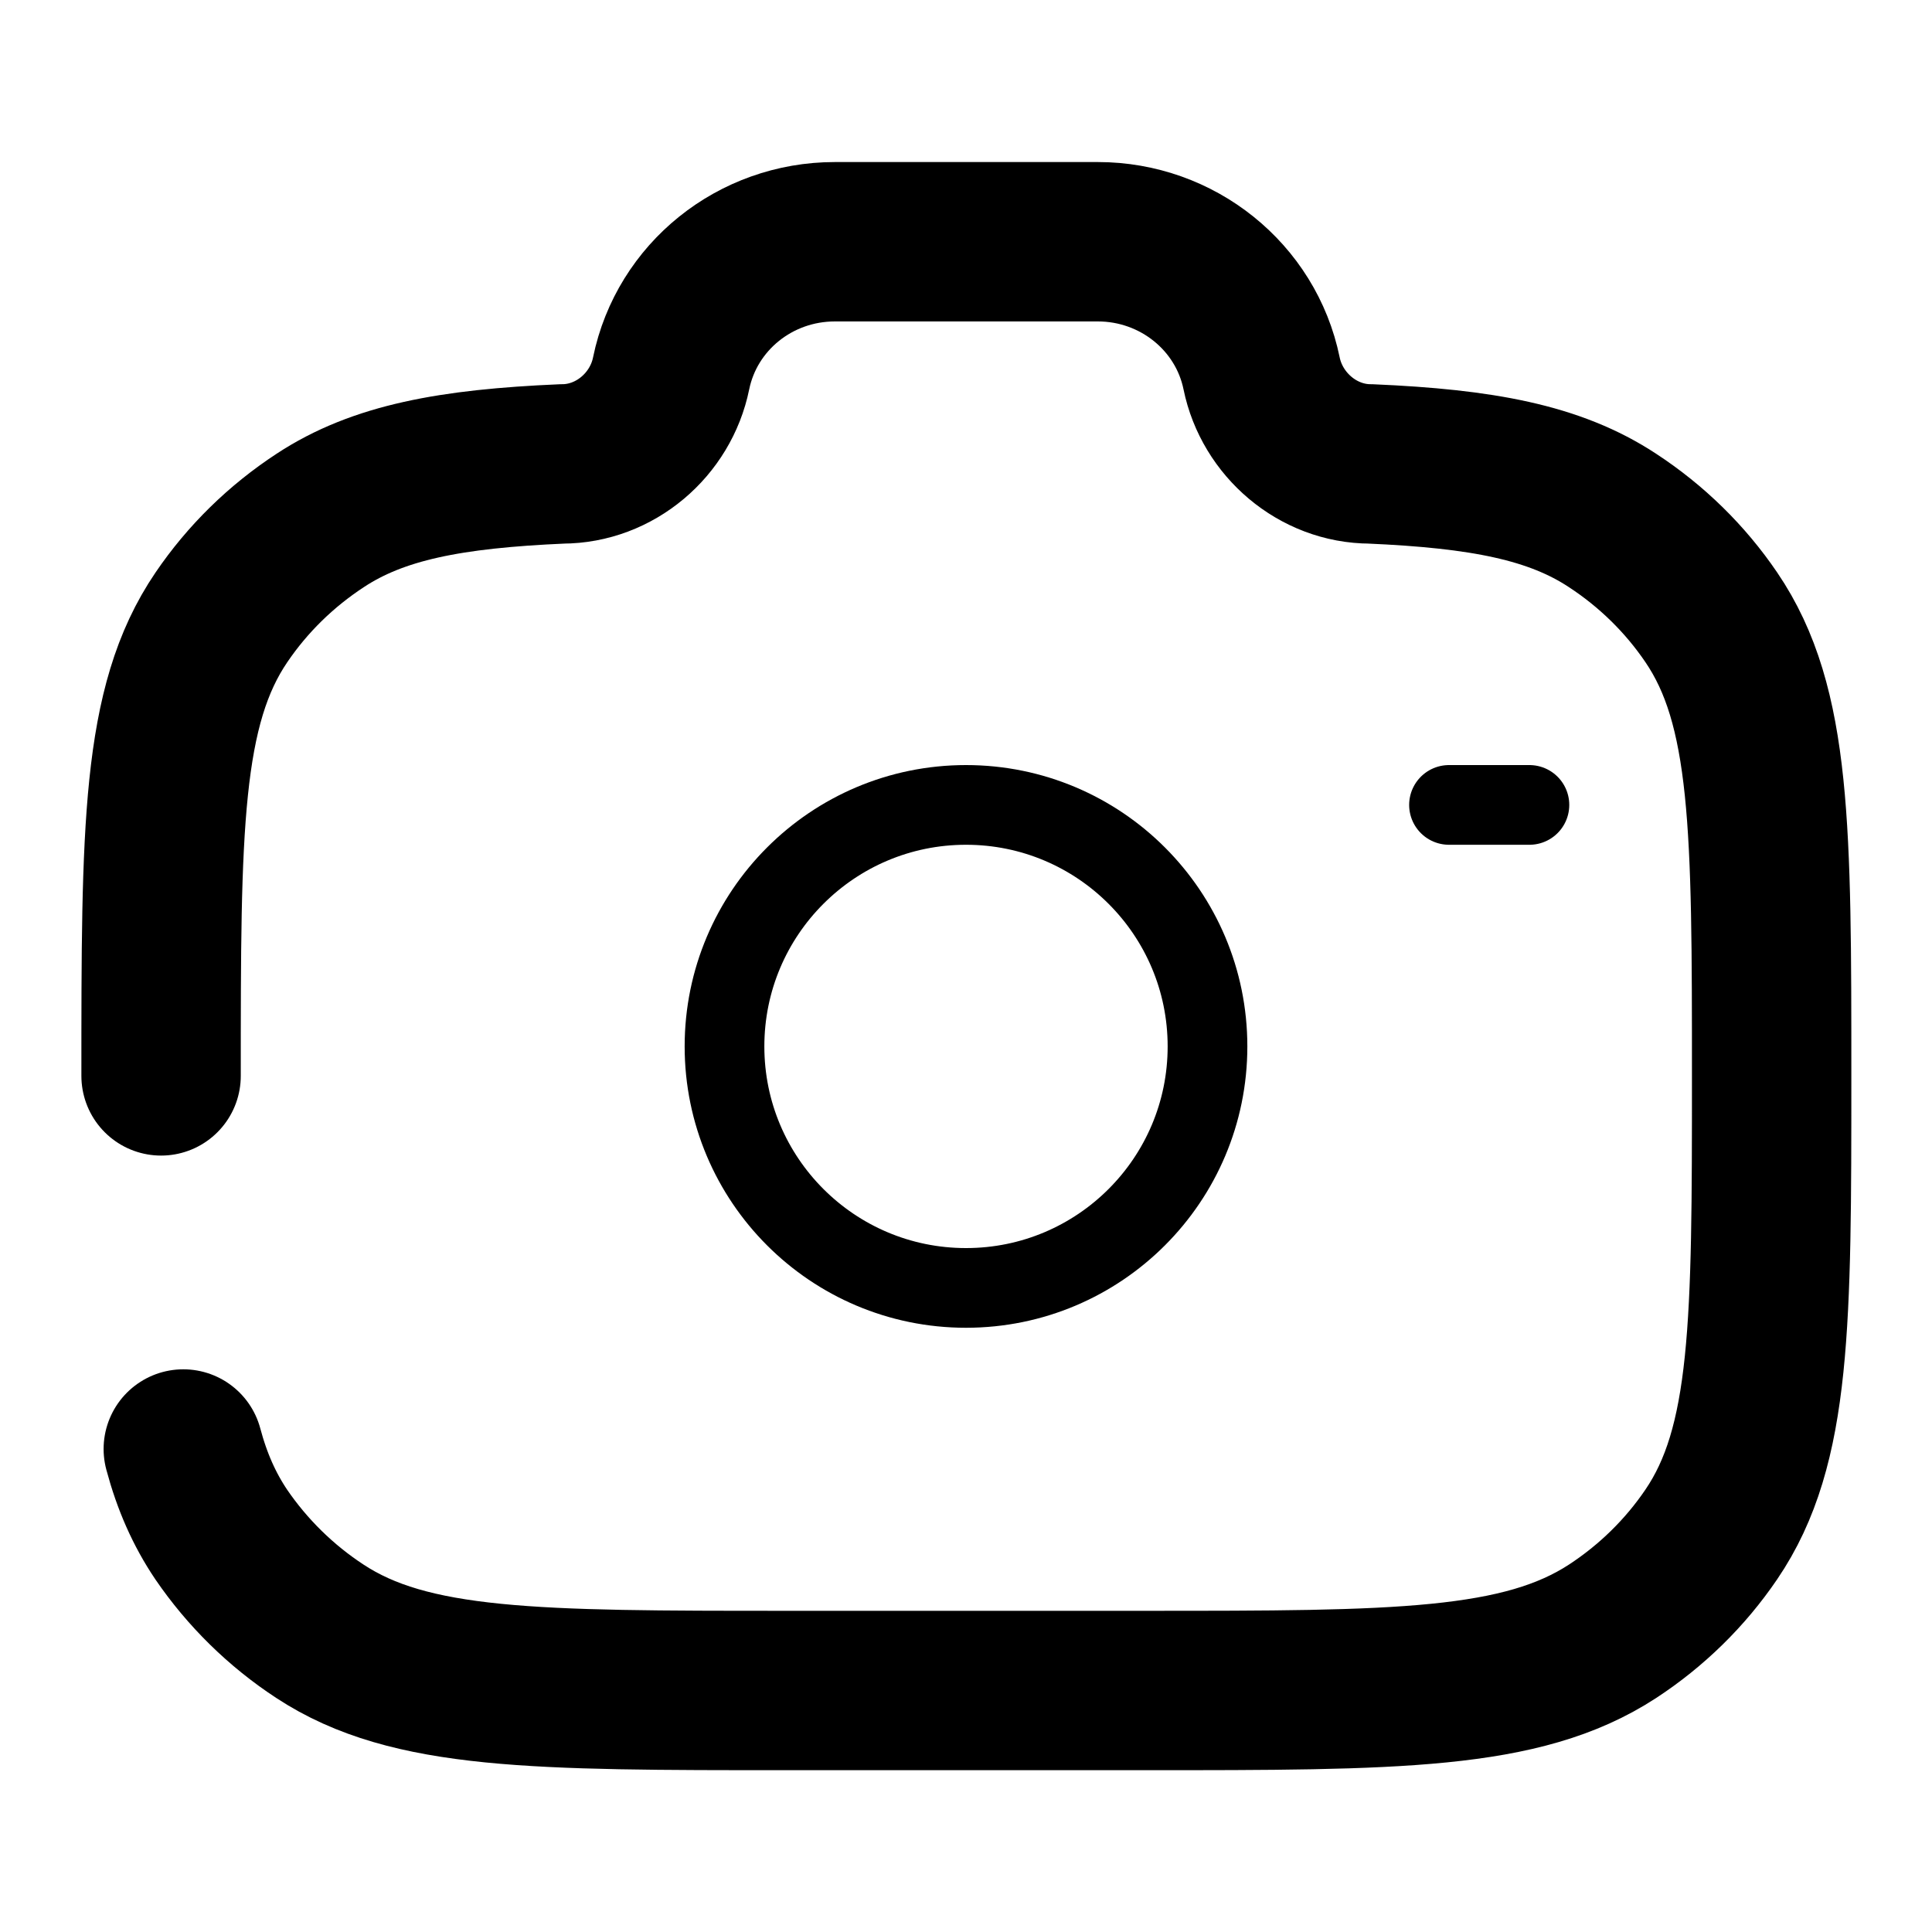
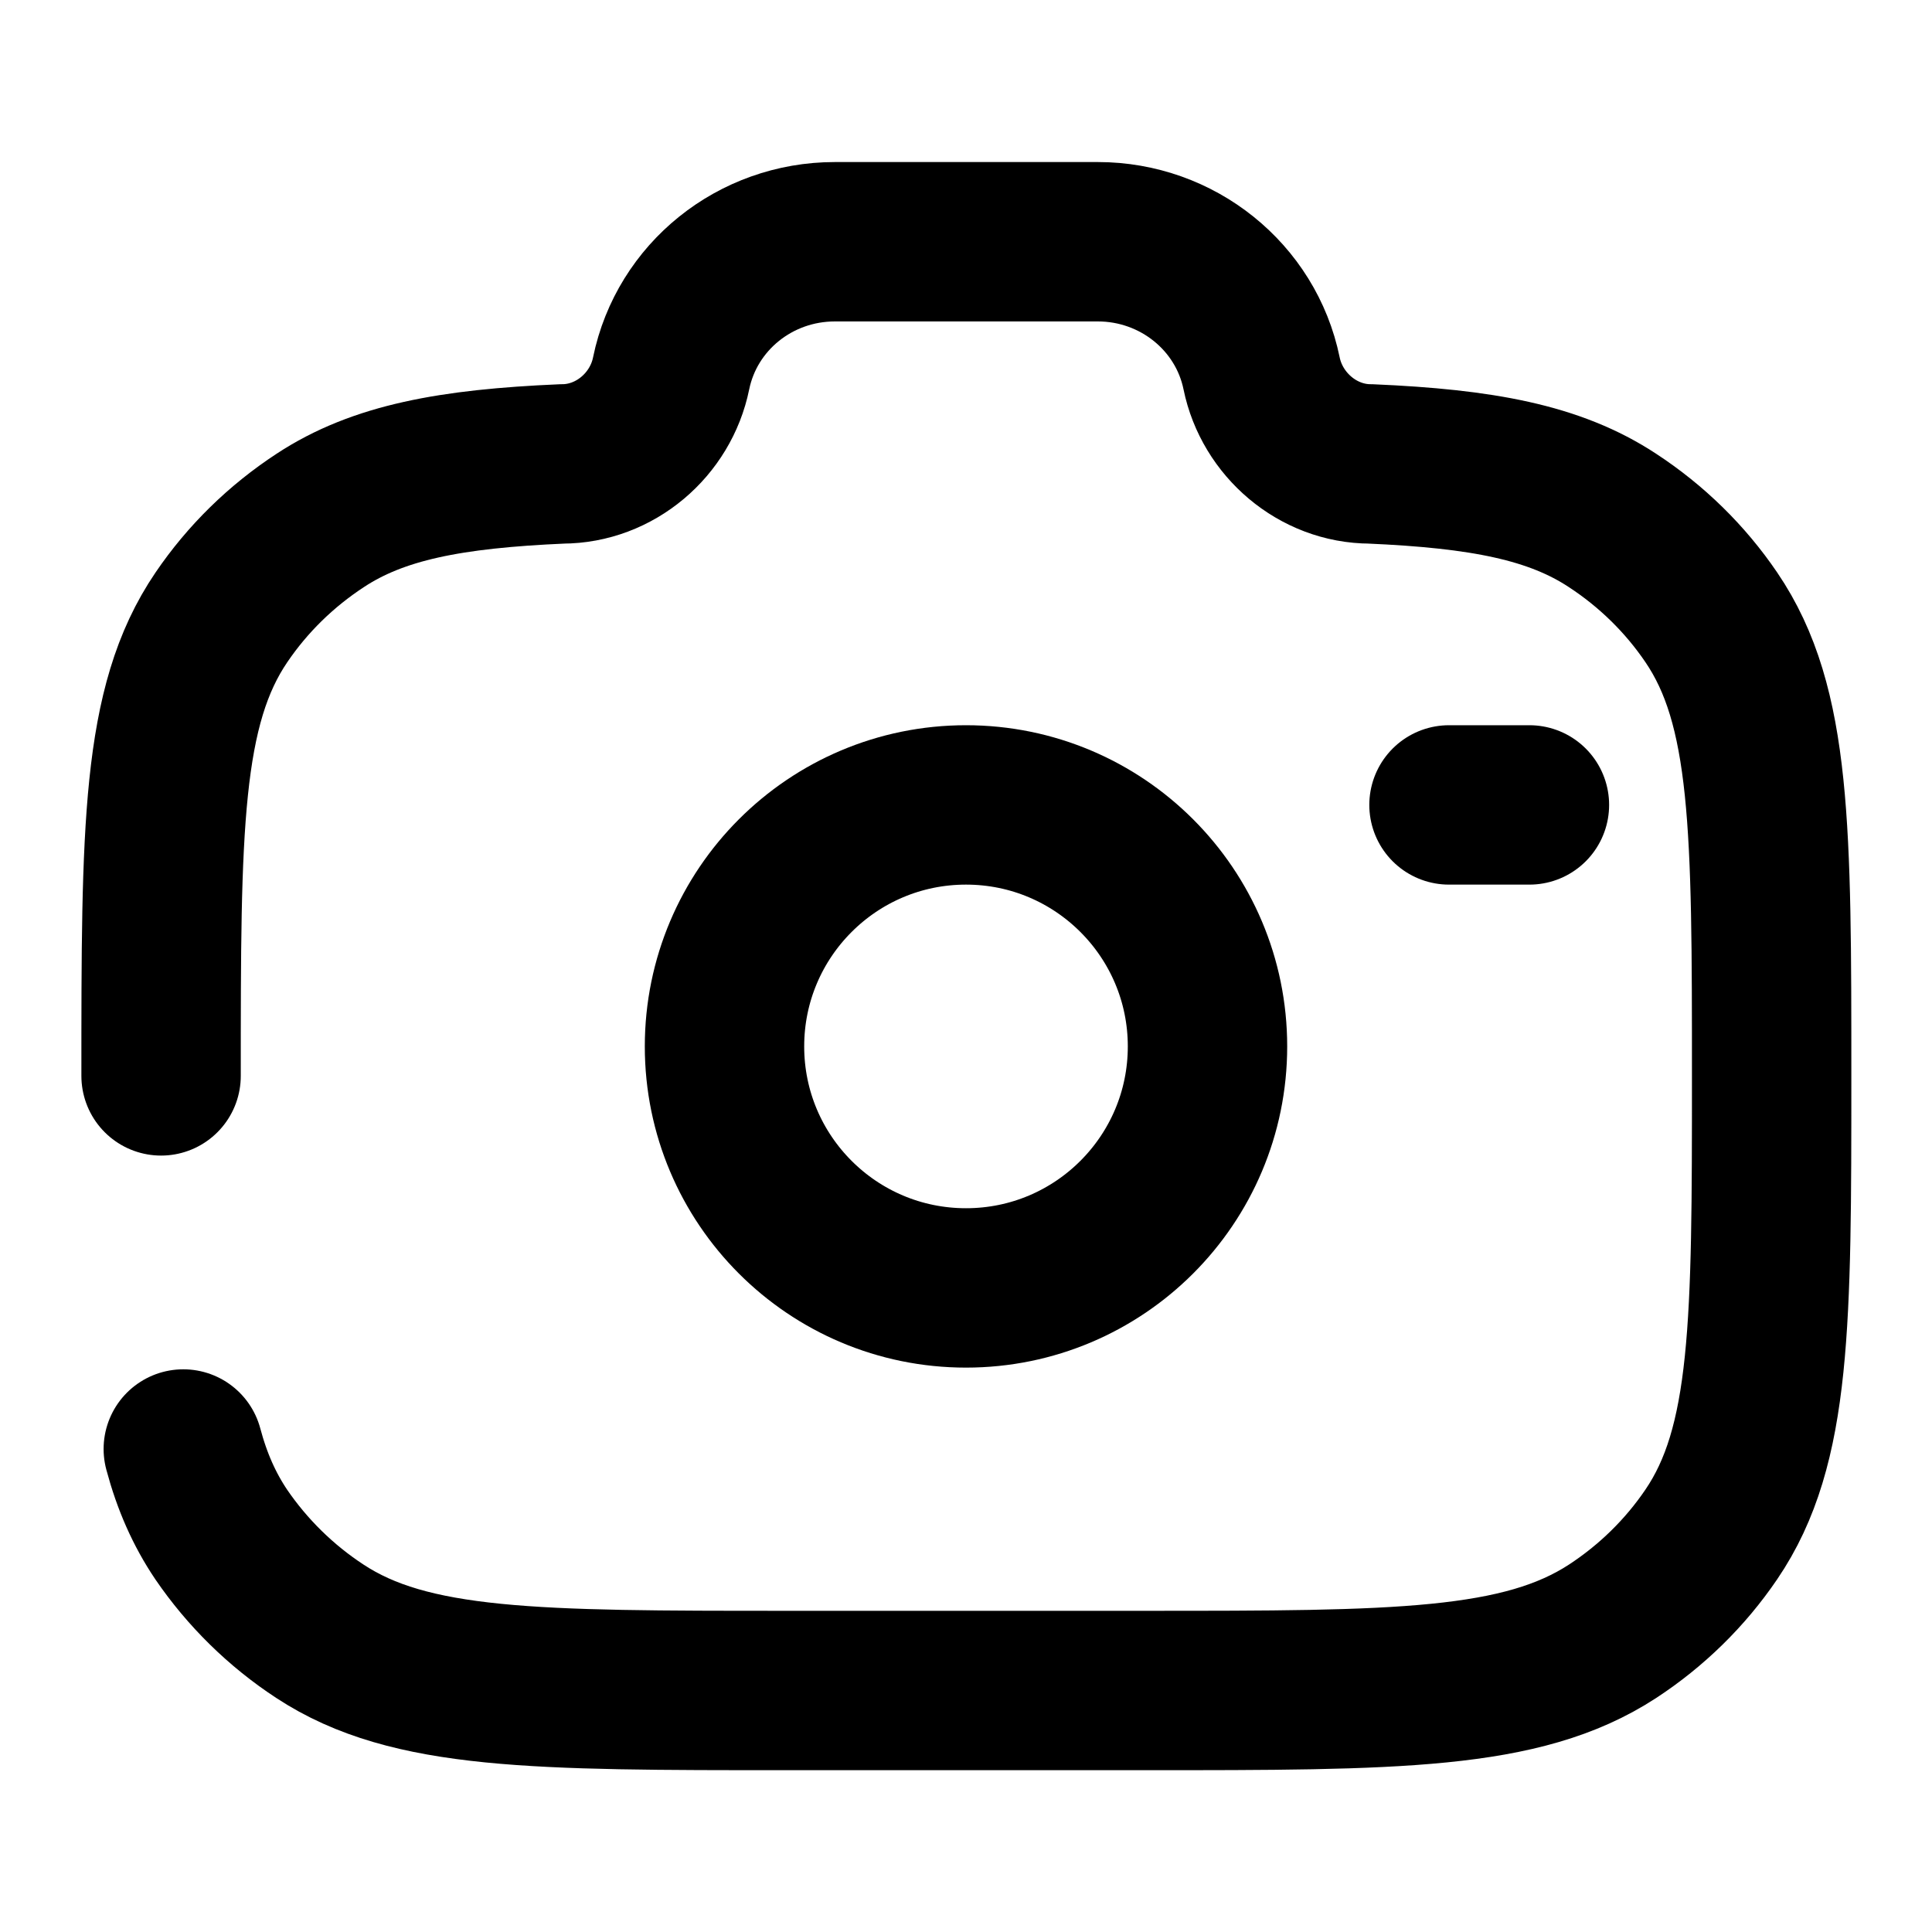
<svg xmlns="http://www.w3.org/2000/svg" version="1.1" x="0px" y="0px" viewBox="0 0 800 800" style="enable-background:new 0 0 800 800;" xml:space="preserve">
  <style type="text/css">
	.st0{display:none;}
	
		.st1{display:inline;fill:none;stroke:#000000;stroke-width:66;stroke-linecap:round;stroke-linejoin:round;stroke-miterlimit:133.333;}
	
		.st2{display:inline;fill:none;stroke:#000000;stroke-width:33;stroke-linecap:round;stroke-linejoin:round;stroke-miterlimit:133.333;}
- 	.st3{fill:none;stroke:#000000;stroke-width:33;stroke-miterlimit:133.333;}
+ 	.st3{fill:none;stroke:#000000;stroke-width:66;stroke-miterlimit:133.333;}
	.st4{fill:none;stroke:#000000;stroke-width:66;stroke-linecap:round;stroke-miterlimit:133.333;}
- 	.st5{fill:none;stroke:#000000;stroke-width:33;stroke-linecap:round;stroke-miterlimit:133.333;}
- 	.st6{display:inline;fill:none;stroke:#000000;stroke-width:33;stroke-miterlimit:133.333;}
- 	.st7{display:inline;fill:none;stroke:#000000;stroke-width:66;stroke-linecap:round;stroke-miterlimit:133.333;}
- 	.st8{display:inline;fill:none;stroke:#000000;stroke-width:66;stroke-linecap:round;stroke-miterlimit:10;}
- 	.st9{display:inline;fill:none;stroke:#000000;stroke-width:66;stroke-miterlimit:133.333;}
- 	.st10{display:inline;fill:none;stroke:#000000;stroke-width:33;stroke-linecap:round;stroke-miterlimit:133.333;}
- 	.st11{display:inline;}
- 	.st12{fill:#020202;}
+ 	.st5{display:inline;fill:none;stroke:#000000;stroke-width:66;stroke-miterlimit:133.333;}
+ 	.st6{display:inline;fill:none;stroke:#000000;stroke-width:66;stroke-linecap:round;stroke-miterlimit:133.333;}
+ 	.st7{display:inline;fill:none;stroke:#000000;stroke-width:66;stroke-linecap:round;stroke-miterlimit:10;}
+ 	.st8{display:inline;fill:none;stroke:#000000;stroke-width:33;stroke-linecap:round;stroke-miterlimit:133.333;}
+ 	.st9{display:inline;}
+ 	.st10{fill:#020202;}
+ 	.st11{display:inline;fill:none;stroke:#000000;stroke-width:66;stroke-linecap:round;stroke-linejoin:round;stroke-miterlimit:10;}
+ 	.st12{display:inline;fill:none;stroke:#000000;stroke-width:66;stroke-miterlimit:10;}
	.st13{display:inline;fill:none;stroke:#000000;stroke-width:33;stroke-linecap:round;stroke-miterlimit:10;}
- 	.st14{display:inline;fill:none;stroke:#000000;stroke-width:33;stroke-linecap:round;stroke-linejoin:round;stroke-miterlimit:10;}
- 	.st15{display:inline;fill:none;stroke:#000000;stroke-width:66;stroke-miterlimit:10;}
	
- 		.st16{display:inline;fill:none;stroke:#000000;stroke-width:66.667;stroke-linecap:round;stroke-linejoin:round;stroke-miterlimit:66.667;}
- 	.st17{fill:none;stroke:#000000;stroke-width:66;stroke-linecap:round;stroke-linejoin:round;stroke-miterlimit:133.333;}
+ 		.st14{display:inline;fill:none;stroke:#000000;stroke-width:66.667;stroke-linecap:round;stroke-linejoin:round;stroke-miterlimit:66.667;}
+ 	.st15{fill:none;stroke:#000000;stroke-width:66;stroke-linecap:round;stroke-linejoin:round;stroke-miterlimit:133.333;}
+ 	.st16{fill:none;stroke:#000000;stroke-width:66;stroke-linecap:round;stroke-linejoin:round;stroke-miterlimit:10;}
+ 	.st17{fill-opacity:0;stroke:#000000;stroke-width:66;stroke-linecap:round;stroke-linejoin:round;stroke-miterlimit:25;}
+ 	.st18{fill:none;stroke:#000000;stroke-width:66;stroke-linecap:round;stroke-linejoin:round;stroke-miterlimit:25;}
</style>
  <g id="calendar" class="st0">
    <path class="st1" d="M580,699H202.4c-37.3,0-56,0-70.3-7.3c-12.5-6.4-22.7-16.6-29.1-29.1c-7.3-14.3-7.3-32.9-7.3-70.3v-320   c0-37.3,0-56,7.3-70.3c6.4-12.5,16.6-22.7,29.1-29.1c14.3-7.3,32.9-7.3,70.3-7.3h386.7c37.3,0,56,0,70.3,7.3   c12.5,6.4,22.7,16.6,29.1,29.1c7.3,14.3,7.3,32.9,7.3,70.3v306 M229,99v66.7 M562.4,99v66.7 M95.7,299h600" />
  </g>
  <g id="month" class="st0">
    <rect x="202.9" y="398.8" class="st2" width="379.3" height="192.3" />
  </g>
  <g id="week" class="st0">
    <rect x="202.9" y="398.8" class="st2" width="379.3" height="104.3" />
  </g>
  <g id="day" class="st0">
    <rect x="202.9" y="398.8" class="st2" width="118.3" height="104.3" />
  </g>
  <g id="screenshot">
    <circle class="st3" cx="400" cy="433.3" r="100" />
    <path class="st4" d="M66.7,445.5c0-102.1,0-153.2,25-189.9c10.8-15.9,24.7-29.5,40.9-40.1c24-15.8,54.1-21.4,100.1-23.4   c22,0,40.9-16.3,45.2-37.5c6.5-31.7,34.8-54.5,67.8-54.5h108.9c32.9,0,61.3,22.8,67.8,54.5c4.3,21.1,23.2,37.5,45.2,37.5   c46,2,76.1,7.6,100.1,23.4c16.2,10.6,30.1,24.2,40.9,40.1c25,36.7,25,87.8,25,189.9c0,102.1,0,153.2-25,189.9   c-10.8,15.9-24.7,29.5-40.9,40.1C630.1,700,578.1,700,474.1,700H325.9c-104,0-156.1,0-193.4-24.5c-16.2-10.6-30.1-24.3-40.9-40.1   C84.6,625,79.5,613.5,75.9,600" />
-     <path class="st5" d="M633.3,333.3H600" />
+     <path class="st4" d="M633.3,333.3H600" />
  </g>
  <g id="settings" class="st0">
-     <circle class="st6" cx="396.3" cy="399.3" r="100" />
-     <path class="st7" d="M118.3,353.9c15.8,9.9,25.9,26.8,25.9,45.4c0,18.6-10.1,35.5-25.9,45.4c-10.7,6.7-17.6,12.1-22.5,18.5   c-10.8,14-15.5,31.8-13.2,49.3c1.7,13.1,9.5,26.6,25,53.5c15.5,26.9,23.3,40.3,33.8,48.4c14,10.8,31.8,15.5,49.3,13.2   c8-1.1,16.1-4.3,27.3-10.3c16.4-8.7,36.1-9,52.2,0.3c16.1,9.3,25.6,26.5,26.3,45.1c0.5,12.6,1.7,21.3,4.8,28.8   c6.8,16.3,19.7,29.3,36.1,36.1c12.3,5.1,27.8,5.1,58.8,5.1s46.6,0,58.8-5.1c16.3-6.8,29.3-19.7,36.1-36.1   c3.1-7.5,4.3-16.1,4.8-28.8c0.7-18.6,10.2-35.8,26.3-45.1c16.1-9.3,35.8-9,52.2-0.3c11.2,5.9,19.3,9.2,27.3,10.3   c17.5,2.3,35.3-2.4,49.3-13.2c10.5-8.1,18.3-21.5,33.8-48.4c6.9-12,12.3-21.3,16.3-29.1 M674.2,444.6   c-15.8-9.9-25.9-26.8-25.9-45.4c0-18.6,10.1-35.5,25.9-45.4c10.7-6.7,17.6-12.1,22.5-18.5c10.8-14,15.5-31.8,13.2-49.3   c-1.7-13.1-9.5-26.6-25-53.5c-15.5-26.9-23.3-40.4-33.8-48.4c-14-10.8-31.8-15.5-49.3-13.2c-8,1.1-16.1,4.3-27.3,10.3   c-16.5,8.7-36.1,9-52.2-0.3c-16.1-9.3-25.6-26.5-26.3-45.1c-0.5-12.7-1.7-21.3-4.8-28.8c-6.8-16.3-19.7-29.3-36.1-36.1   c-12.3-5.1-27.8-5.1-58.8-5.1s-46.6,0-58.8,5.1c-16.3,6.8-29.3,19.7-36.1,36.1c-3.1,7.5-4.3,16.1-4.8,28.8   c-0.7,18.6-10.2,35.8-26.3,45.1c-16.1,9.3-35.8,9-52.2,0.3c-11.2-5.9-19.3-9.2-27.3-10.3c-17.5-2.3-35.3,2.4-49.3,13.2   c-10.5,8.1-18.3,21.5-33.8,48.4c-6.9,12-12.3,21.3-16.3,29.1" />
+     <circle class="st5" cx="396.3" cy="399.3" r="100" />
+     <path class="st6" d="M118.3,353.9c15.8,9.9,25.9,26.8,25.9,45.4c0,18.6-10.1,35.5-25.9,45.4c-10.7,6.7-17.6,12.1-22.5,18.5   c-10.8,14-15.5,31.8-13.2,49.3c1.7,13.1,9.5,26.6,25,53.5c15.5,26.9,23.3,40.3,33.8,48.4c14,10.8,31.8,15.5,49.3,13.2   c8-1.1,16.1-4.3,27.3-10.3c16.4-8.7,36.1-9,52.2,0.3c16.1,9.3,25.6,26.5,26.3,45.1c0.5,12.6,1.7,21.3,4.8,28.8   c6.8,16.3,19.7,29.3,36.1,36.1c12.3,5.1,27.8,5.1,58.8,5.1s46.6,0,58.8-5.1c16.3-6.8,29.3-19.7,36.1-36.1   c3.1-7.5,4.3-16.1,4.8-28.8c0.7-18.6,10.2-35.8,26.3-45.1c16.1-9.3,35.8-9,52.2-0.3c11.2,5.9,19.3,9.2,27.3,10.3   c17.5,2.3,35.3-2.4,49.3-13.2c10.5-8.1,18.3-21.5,33.8-48.4c6.9-12,12.3-21.3,16.3-29.1 M674.2,444.6   c-15.8-9.9-25.9-26.8-25.9-45.4c0-18.6,10.1-35.5,25.9-45.4c10.7-6.7,17.6-12.1,22.5-18.5c10.8-14,15.5-31.8,13.2-49.3   c-1.7-13.1-9.5-26.6-25-53.5c-15.5-26.9-23.3-40.4-33.8-48.4c-14-10.8-31.8-15.5-49.3-13.2c-8,1.1-16.1,4.3-27.3,10.3   c-16.5,8.7-36.1,9-52.2-0.3c-16.1-9.3-25.6-26.5-26.3-45.1c-0.5-12.7-1.7-21.3-4.8-28.8c-6.8-16.3-19.7-29.3-36.1-36.1   c-12.3-5.1-27.8-5.1-58.8-5.1s-46.6,0-58.8,5.1c-16.3,6.8-29.3,19.7-36.1,36.1c-3.1,7.5-4.3,16.1-4.8,28.8   c-0.7,18.6-10.2,35.8-26.3,45.1c-16.1,9.3-35.8,9-52.2,0.3c-11.2-5.9-19.3-9.2-27.3-10.3c-17.5-2.3-35.3,2.4-49.3,13.2   c-10.5,8.1-18.3,21.5-33.8,48.4c-6.9,12-12.3,21.3-16.3,29.1" />
  </g>
  <g id="delete" class="st0">
-     <line class="st8" x1="124.4" y1="215.5" x2="689.4" y2="215.5" />
-     <line class="st8" x1="515.9" y1="395" x2="515.9" y2="564.8" />
-     <line class="st8" x1="297.9" y1="395" x2="297.9" y2="564.8" />
-     <path class="st8" d="M297.9,134c0,0,23.9-62.5,114.5-62.5S515.9,134,515.9,134" />
-     <path class="st8" d="M655.3,313.1v345c0,30.3-24.8,55-55,55H213.6c-30.3,0-55-24.8-55-55v-345" />
-     <line class="st8" x1="406.9" y1="393.6" x2="406.9" y2="563.4" />
+     <line class="st7" x1="124.4" y1="215.5" x2="689.4" y2="215.5" />
+     <line class="st7" x1="515.9" y1="395" x2="515.9" y2="564.8" />
+     <line class="st7" x1="297.9" y1="395" x2="297.9" y2="564.8" />
+     <path class="st7" d="M297.9,134c0,0,23.9-62.5,114.5-62.5S515.9,134,515.9,134" />
+     <path class="st7" d="M655.3,313.1v345c0,30.3-24.8,55-55,55H213.6c-30.3,0-55-24.8-55-55v-345" />
+     <line class="st7" x1="406.9" y1="393.6" x2="406.9" y2="563.4" />
  </g>
  <g id="rec" class="st0">
-     <path class="st9" d="M229.1,249c0-92,74.6-166.7,166.7-166.7c92,0,166.7,74.6,166.7,166.7v100c0,92-74.6,166.7-166.7,166.7   c-92,0-166.7-74.6-166.7-166.7V249z" />
-     <path class="st10" d="M429.1,249h133.3" />
-     <path class="st10" d="M429.1,349h133.3" />
-     <path class="st7" d="M395.8,615.7v100" />
-     <path class="st7" d="M126.4,393.3c0,0,26.4,103.4,96.3,156.1c76,57.4,173.1,66.2,173.1,66.2" />
-     <path class="st7" d="M665.2,375.6c0,0,5.7,72-62.3,149.7c-54.7,62.5-114.1,78.5-114.1,78.5" />
+     <path class="st5" d="M229.1,249c0-92,74.6-166.7,166.7-166.7c92,0,166.7,74.6,166.7,166.7v100c0,92-74.6,166.7-166.7,166.7   c-92,0-166.7-74.6-166.7-166.7V249z" />
+     <path class="st6" d="M429.1,249h133.3" />
+     <path class="st6" d="M429.1,349h133.3" />
+     <path class="st6" d="M395.8,615.7v100" />
+     <path class="st6" d="M126.4,393.3c0,0,20.7,104.5,89.5,158.6c72.8,57.2,179.9,63.8,179.9,63.8" />
+     <path class="st6" d="M665.2,375.6c0,0,5.7,72-62.3,149.7c-54.7,62.5-114.1,78.5-114.1,78.5" />
  </g>
  <g id="share" class="st0">
-     <path class="st7" d="M132,417.6c0,46,37.3,83.3,83.3,83.3s83.3-37.3,83.3-83.3s-37.3-83.3-83.3-83.3" />
-     <path class="st10" d="M465.4,234.3L298.7,350.9" />
-     <path class="st10" d="M465.4,600.9L298.7,484.3" />
-     <path class="st7" d="M548.7,717.6c46,0,83.3-37.3,83.3-83.3S594.7,551,548.7,551s-83.3,37.3-83.3,83.3" />
-     <path class="st7" d="M620.9,242.6c-23,39.9-74,53.5-113.8,30.5c-39.9-23-53.5-74-30.5-113.8c23-39.9,74-53.5,113.8-30.5" />
+     <path class="st6" d="M132,417.6c0,46,37.3,83.3,83.3,83.3s83.3-37.3,83.3-83.3s-37.3-83.3-83.3-83.3" />
+     <path class="st8" d="M465.4,234.3L298.7,350.9" />
+     <path class="st8" d="M465.4,600.9L298.7,484.3" />
+     <path class="st6" d="M548.7,717.6c46,0,83.3-37.3,83.3-83.3S594.7,551,548.7,551s-83.3,37.3-83.3,83.3" />
+     <path class="st6" d="M620.9,242.6c-23,39.9-74,53.5-113.8,30.5c-39.9-23-53.5-74-30.5-113.8c23-39.9,74-53.5,113.8-30.5" />
  </g>
  <g id="premium" class="st0">
-     <path class="st1" d="M379.1,299.8l-50,100h133.3l-50,100 M662.4,399.8c0,148.7-182,256.5-245.3,289.4c-6.8,3.6-10.3,5.3-15,6.3   c-3.7,0.7-9,0.7-12.7,0c-4.7-0.9-8.2-2.7-15-6.3c-63.3-33-245.3-140.7-245.3-289.4V273.7c0-26.7,0-40,4.4-51.4   c3.9-10.1,10.1-19.1,18.2-26.3c9.2-8.1,21.7-12.8,46.6-22.1l178.7-67c6.9-2.6,10.4-3.9,14-4.4c3.2-0.5,6.4-0.5,9.5,0   c3.6,0.5,7,1.8,14,4.4l178.7,67c25,9.4,37.4,14,46.6,22.1c8.1,7.2,14.4,16.2,18.2,26.3c4.4,11.5,4.4,24.8,4.4,51.4V399.8z" />
-     <path class="st2" d="M508.8,236.4v49 M508.8,334.5v-49 M508.8,285.4h-49 M508.8,285.4h49" />
+     <path class="st1" d="M663.7,399.8c0,148.7-182,256.5-245.3,289.4c-6.8,3.6-10.3,5.3-15,6.3c-3.7,0.7-9,0.7-12.7,0   c-4.7-0.9-8.2-2.7-15-6.3c-63.3-33-245.3-140.7-245.3-289.4V273.7c0-26.7,0-40,4.4-51.4c3.9-10.1,10.1-19.1,18.2-26.3   c9.2-8.1,21.7-12.8,46.6-22.1l178.7-67c6.9-2.6,10.4-3.9,14-4.4c3.2-0.5,6.4-0.5,9.5,0c3.6,0.5,7,1.8,14,4.4l178.7,67   c25,9.4,37.4,14,46.6,22.1c8.1,7.2,14.4,16.2,18.2,26.3c4.4,11.5,4.4,24.8,4.4,51.4V399.8z" />
+   </g>
+   <g id="Layer_30" class="st0">
+     <polyline class="st1" points="379.1,299.8 329.1,399.8 462.4,399.8 412.4,499.8  " />
+   </g>
+   <g id="Layer_32" class="st0">
+     <polygon class="st2" points="397,292.2 432,363 510.1,374.4 453.6,429.5 466.9,507.4 397,470.6 327.1,507.4 340.4,429.5    283.8,374.4 362,363  " />
+   </g>
+   <g id="Layer_31" class="st0">
+     <path class="st2" d="M534.7,228.4v49 M534.7,326.4v-49 M534.7,277.4h-49 M534.7,277.4h49" />
  </g>
  <g id="target" class="st0">
-     <path class="st2" d="M62.4,399h100" />
-     <path class="st2" d="M629.1,399h100" />
-     <path class="st2" d="M395.8,732.3v-100" />
-     <path class="st2" d="M395.8,165.7v-100" />
-     <path class="st2" d="M329.1,399h66.7h66.7" />
-     <path class="st2" d="M395.8,465.7V399v-66.7" />
+     <path class="st1" d="M62.4,399h100" />
+     <path class="st1" d="M629.1,399h100" />
+     <path class="st1" d="M395.8,732.3v-100" />
+     <path class="st1" d="M395.8,165.7v-100" />
+     <path class="st1" d="M329.1,399h66.7h66.7" />
+     <path class="st1" d="M395.8,465.7V399v-66.7" />
    <path class="st1" d="M229.1,110.3c49-28.4,106-44.6,166.7-44.6c184.1,0,333.3,149.2,333.3,333.3c0,184.1-149.2,333.3-333.3,333.3   C211.7,732.3,62.4,583.1,62.4,399c0-60.7,16.2-117.6,44.6-166.7" />
  </g>
  <g id="warning" class="st0">
-     <path class="st7" d="M206.1,299c76.2-133.3,122-200,189.7-200c77,0,125.7,86.2,222.9,258.7l12.1,21.5   c80.8,143.3,121.3,215,84.7,267.4C679,699,588.7,699,407.9,699h-24.2c-180.8,0-271.1,0-307.7-52.4c-31.7-45.5-5.4-105.5,54.9-214.3   " />
-     <path class="st7" d="M395.8,265.7v166.7" />
-     <line class="st7" x1="395.5" y1="563.6" x2="396" y2="563.6" />
+     <path class="st6" d="M206.1,299c76.2-133.3,122-200,189.7-200c77,0,125.7,86.2,222.9,258.7l12.1,21.5   c80.8,143.3,121.3,215,84.7,267.4C679,699,588.7,699,407.9,699h-24.2c-180.8,0-271.1,0-307.7-52.4c-31.7-45.5-5.4-105.5,54.9-214.3   " />
+     <path class="st6" d="M395.8,265.7v166.7" />
+     <line class="st6" x1="395.5" y1="563.6" x2="396" y2="563.6" />
  </g>
  <g id="robot" class="st0">
    <path class="st1" d="M634.3,410.7h33.3c36.8,0,66.7,29.8,66.7,66.7v33.3c0,36.8-29.8,66.7-66.7,66.7l-33.3,2 M167.6,462.7v66.7    M167.6,410.7h-33.3c-36.8,0-66.7,29.8-66.7,66.7v33.3c0,36.8,29.8,66.7,66.7,66.7h33.3 M401,277.4H301   c-73.6,0-133.3,59.7-133.3,133.3v2l-0.1,0v164.7v-0.1V721h100h266.7h100V577.3v2.1V410.7v0l0,0c0-73.6-59.7-133.3-133.3-133.3H401    M301,412.7L301,412.7 M501,412.7L501,412.7" />
-     <g class="st11">
+     <g class="st9">
      <path d="M401,101.7c18.4,0,33.3,14.9,33.3,33.3s-14.9,33.3-33.3,33.3s-33.3-14.9-33.3-33.3S382.6,101.7,401,101.7 M401,35.7    c-54.8,0-99.3,44.5-99.3,99.3s44.5,99.3,99.3,99.3s99.3-44.5,99.3-99.3S455.7,35.7,401,35.7L401,35.7z" />
    </g>
-     <rect x="268.5" y="517.3" class="st2" width="261" height="102.5" />
+     <rect x="268.5" y="517.3" class="st1" width="261" height="102.5" />
  </g>
  <g id="dark" class="st0">
    <path class="st1" d="M387.3,186.3c54.2-53.9,129-87.3,211.5-87.3c32.8,0,64.3,5.2,93.8,14.9C596.5,172.4,532.2,278.2,532.2,399   c0,120.8,64.3,226.6,160.4,285.1c-29.5,9.7-61,14.9-93.8,14.9c-61.7,0-119-18.6-166.7-50.5" />
-     <g class="st11">
-       <path class="st12" d="M310,328.8c6.2,0,12.3,3.4,15,10.2l14.3,36.5c1.6,4.2,4.9,7.5,9.1,9.1l36.4,14.4c13.6,5.4,13.6,24.7,0,30.1    l-36.4,14.4c-4.2,1.6-7.4,4.9-9.1,9.1l-14.3,36.5c-2.7,6.8-8.8,10.2-15,10.2s-12.3-3.4-15-10.2l-14.3-36.5    c-1.6-4.2-4.9-7.5-9.1-9.1l-36.4-14.4c-13.6-5.4-13.6-24.7,0-30.1l36.4-14.4c4.2-1.6,7.4-4.9,9.1-9.1L295,339    C297.6,332.2,303.8,328.8,310,328.8 M310,295.8c-20.3,0-38.3,12.2-45.7,31.2l-11.7,29.7L223,368.4c-18.9,7.5-31.1,25.4-31.1,45.7    s12.2,38.3,31.1,45.7l29.6,11.7l11.7,29.7c7.4,18.9,25.4,31.2,45.7,31.2c20.3,0,38.3-12.2,45.7-31.2l11.7-29.7l29.6-11.7    c18.9-7.5,31.1-25.4,31.1-45.7s-12.2-38.3-31.1-45.7l-29.6-11.7L355.7,327C348.2,308,330.3,295.8,310,295.8L310,295.8z" />
-     </g>
-     <g class="st11">
-       <path d="M181,522.9c6.2,0,12.3,3.4,15,10.2l5.2,13.3c1.6,4.2,4.9,7.5,9.1,9.1l13.3,5.3c13.6,5.4,13.6,24.7,0,30.1l-13.3,5.3    c-4.2,1.6-7.4,4.9-9.1,9.1l-5.2,13.3c-2.7,6.8-8.8,10.2-15,10.2c-6.2,0-12.3-3.4-15-10.2l-5.2-13.3c-1.6-4.2-4.9-7.5-9.1-9.1    l-13.3-5.3c-13.6-5.4-13.6-24.7,0-30.1l13.3-5.3c4.2-1.6,7.4-4.9,9.1-9.1l5.2-13.3C168.7,526.3,174.9,522.9,181,522.9 M181,489.9    c-20.3,0-38.3,12.2-45.7,31.2l-2.6,6.5l-6.4,2.6c-18.9,7.5-31.1,25.4-31.1,45.7c0,20.3,12.2,38.3,31.1,45.7l6.4,2.6l2.6,6.5    c7.4,18.9,25.4,31.2,45.7,31.2c20.3,0,38.3-12.2,45.7-31.2l2.6-6.5l6.4-2.6c18.9-7.5,31.1-25.4,31.1-45.7    c0-20.3-12.2-38.3-31.1-45.7l-6.4-2.6l-2.6-6.5C219.3,502.1,201.4,489.9,181,489.9L181,489.9z" />
+     <g class="st9">
+       <path class="st10" d="M320.3,320.2c6.2,0,12.3,3.4,15,10.2l14.3,36.5c1.6,4.2,4.9,7.5,9.1,9.1l36.4,14.4    c13.6,5.4,13.6,24.7,0,30.1l-36.4,14.4c-4.2,1.6-7.4,4.9-9.1,9.1l-14.3,36.5c-2.7,6.8-8.8,10.2-15,10.2s-12.3-3.4-15-10.2L291,444    c-1.6-4.2-4.9-7.5-9.1-9.1l-36.4-14.4c-13.6-5.4-13.6-24.7,0-30.1l36.4-14.4c4.2-1.6,7.4-4.9,9.1-9.1l14.3-36.5    C308,323.6,314.2,320.2,320.3,320.2 M320.3,254.2c-34,0-64,20.5-76.4,52.1l-6.4,16.4l-16.2,6.4c-31.5,12.5-51.9,42.5-51.9,76.4    s20.4,63.9,51.9,76.4l16.2,6.4l6.4,16.4c12.4,31.7,42.4,52.1,76.4,52.1c34,0,64-20.5,76.4-52.1l6.4-16.4l16.2-6.4    c31.5-12.5,51.9-42.5,51.9-76.4s-20.4-63.9-51.9-76.4l-16.2-6.4l-6.4-16.4C384.3,274.6,354.3,254.2,320.3,254.2L320.3,254.2z" />
+     </g>
+     <g class="st9">
+       <path d="M183.7,569c6.2,0,12.3,3.4,15,10.2l5.2,13.3c1.6,4.2,4.9,7.5,9.1,9.1l13.3,5.3c13.6,5.4,13.6,24.7,0,30.1l-13.3,5.3    c-4.2,1.6-7.4,4.9-9.1,9.1l-5.2,13.3c-2.7,6.8-8.8,10.2-15,10.2c-6.2,0-12.3-3.4-15-10.2l-5.2-13.3c-1.6-4.2-4.9-7.5-9.1-9.1    l-13.3-5.3c-13.6-5.4-13.6-24.7,0-30.1l13.3-5.3c4.2-1.6,7.4-4.9,9.1-9.1l5.2-13.3C171.4,572.4,177.5,569,183.7,569 M183.7,503    c-31.6,0-59.7,17.6-73.5,45.5c-27.7,13.9-45.3,42-45.3,73.4c0,31.5,17.5,59.6,45.3,73.4c13.8,27.9,41.9,45.5,73.5,45.5    c31.6,0,59.7-17.6,73.5-45.5c27.7-13.9,45.3-42,45.3-73.4c0-31.5-17.5-59.6-45.3-73.4C243.3,520.6,215.2,503,183.7,503L183.7,503z    " />
    </g>
  </g>
  <g id="light" class="st0">
-     <path class="st8" d="M238.6,343.5c-6.1,17.4-9.5,36.1-9.5,55.6c0,92,74.6,166.7,166.7,166.7c92,0,166.7-74.6,166.7-166.7   c0-92-74.6-166.7-166.7-166.7c-19.5,0-38.2,3.3-55.6,9.5" />
-     <path class="st13" d="M395.8,65.7v66.7" />
-     <path class="st13" d="M395.8,665.7v66.7" />
-     <path class="st13" d="M129.1,399H62.4" />
-     <path class="st13" d="M729.1,399h-66.7" />
-     <path class="st13" d="M655,139.8L581,207.5" />
-     <path class="st13" d="M136.5,139.8l74.1,67.7" />
-     <path class="st13" d="M210.6,584.2l-74.1,74.1" />
-     <path class="st13" d="M655,658.3L581,584.2" />
+     <path class="st7" d="M238.6,343.5c-6.1,17.4-9.5,36.1-9.5,55.6c0,92,74.6,166.7,166.7,166.7c92,0,166.7-74.6,166.7-166.7   c0-92-74.6-166.7-166.7-166.7c-19.5,0-38.2,3.3-55.6,9.5" />
+     <path class="st7" d="M395.8,65.7v66.7" />
+     <path class="st7" d="M395.8,665.7v66.7" />
+     <path class="st7" d="M129.1,399H62.4" />
+     <path class="st7" d="M729.1,399h-66.7" />
+     <path class="st7" d="M655,139.8L581,207.5" />
+     <path class="st7" d="M136.5,139.8l74.1,67.7" />
+     <path class="st7" d="M210.6,584.2l-74.1,74.1" />
+     <path class="st7" d="M655,658.3L581,584.2" />
  </g>
  <g id="time" class="st0">
-     <path class="st2" d="M395.8,265.7V399l83.3,83.3" />
-     <path class="st1" d="M229.1,110.3c49-28.4,106-44.6,166.7-44.6c184.1,0,333.3,149.2,333.3,333.3c0,184.1-149.2,333.3-333.3,333.3   C211.7,732.3,62.4,583.1,62.4,399c0-60.7,16.2-117.6,44.6-166.7" />
+     <path class="st1" d="M395.8,265.7V399l83.3,83.3" />
+     <path class="st1" d="M690.2,238c28.4,49,44.6,106,44.6,166.7c0,184.1-149.2,333.3-333.3,333.3C217.3,738,68.1,588.8,68.1,404.7   c0-184.1,149.2-333.3,333.3-333.3c60.7,0,117.6,16.2,166.7,44.6" />
  </g>
  <g id="BG1" class="st0">
-     <path class="st7" d="M729.1,399c0,157.1,0,235.7-48.8,284.5c-48.8,48.8-127.4,48.8-284.5,48.8c-157.1,0-235.7,0-284.5-48.8   C62.4,634.7,62.4,556.1,62.4,399c0-157.1,0-235.7,48.8-284.5c48.8-48.8,127.4-48.8,284.5-48.8c157.1,0,235.7,0,284.5,48.8   c32.5,32.5,43.3,78.1,47,151.2" />
+     <path class="st6" d="M729.1,399c0,157.1,0,235.7-48.8,284.5c-48.8,48.8-127.4,48.8-284.5,48.8c-157.1,0-235.7,0-284.5-48.8   C62.4,634.7,62.4,556.1,62.4,399c0-157.1,0-235.7,48.8-284.5c48.8-48.8,127.4-48.8,284.5-48.8c157.1,0,235.7,0,284.5,48.8   c32.5,32.5,43.3,78.1,47,151.2" />
  </g>
  <g id="plan" class="st0">
-     <path class="st2" d="M210,487.5l18.1,40l115.2-100" />
-     <path class="st2" d="M210,296.2l38.1,40l95.2-100" />
-     <path class="st10" d="M443.3,302.9H590" />
-     <path class="st10" d="M443.3,494.2H590" />
+     <path class="st1" d="M210,508.5l18.1,40l115.2-100" />
+     <path class="st1" d="M210,285.2l38.1,40l95.2-100" />
+     <path class="st6" d="M443.3,291.9H590" />
+     <path class="st6" d="M443.3,515.2H590" />
  </g>
  <g id="settings_1_" class="st0">
-     <path class="st7" d="M215.8,234.3h360" />
-     <path class="st7" d="M215.8,399h360" />
-     <path class="st7" d="M215.8,563.7h360" />
+     <path class="st6" d="M215.8,234.3h360" />
+     <path class="st6" d="M215.8,399h360" />
+     <path class="st6" d="M215.8,563.7h360" />
  </g>
  <g id="log" class="st0">
-     <path class="st2" d="M399.1,287.3v112.6 M399.1,512.5V399.9 M399.1,399.9H286.4 M399.1,399.9h112.6" />
+     <path class="st1" d="M399.1,287.3v112.6 M399.1,512.5V399.9 M399.1,399.9H286.4 M399.1,399.9h112.6" />
  </g>
  <g id="close" class="st0">
-     <path class="st14" d="M482.1,316.7L315.4,483.3 M315.4,316.7l166.7,166.7" />
+     <path class="st11" d="M482.1,316.7L315.4,483.3 M315.4,316.7l166.7,166.7" />
  </g>
  <g id="check" class="st0">
-     <path class="st14" d="M279.1,415.7l66.7,66.7l166.7-166.7" />
+     <path class="st11" d="M279.1,415.7l66.7,66.7l166.7-166.7" />
  </g>
  <g id="BG2" class="st0">
-     <path class="st7" d="M729.1,399c0,157.1,0,235.7-48.8,284.5c-48.8,48.8-127.4,48.8-284.5,48.8c-157.1,0-235.7,0-284.5-48.8   C62.4,634.7,62.4,556.1,62.4,399c0-157.1,0-235.7,48.8-284.5c48.8-48.8,127.4-48.8,284.5-48.8c20,0,38.8,0,56.4,0.1" />
+     <path class="st6" d="M729.1,399c0,157.1,0,235.7-48.8,284.5c-48.8,48.8-127.4,48.8-284.5,48.8c-157.1,0-235.7,0-284.5-48.8   C62.4,634.7,62.4,556.1,62.4,399c0-157.1,0-235.7,48.8-284.5c48.8-48.8,127.4-48.8,284.5-48.8c20,0,38.8,0,56.4,0.1" />
  </g>
  <g id="edit" class="st0">
-     <path class="st15" d="M715.5,201.3l-318,318c-31.7,31.7-125.7,46.3-146.7,25.3s-6.7-115,25-146.7L594.2,79.7   c7.9-8.6,17.4-15.4,27.9-20.2c10.6-4.8,22-7.4,33.6-7.6c11.6-0.2,23.2,1.9,33.9,6.2c10.8,4.3,20.6,10.8,28.8,19s14.7,18,19,28.8   s6.4,22.3,6.1,34c-0.3,11.6-2.9,23.1-7.7,33.6S724.1,193.5,715.5,201.3L715.5,201.3z" />
+     <path class="st12" d="M715.5,201.3l-318,318c-31.7,31.7-125.7,46.3-146.7,25.3s-6.7-115,25-146.7L594.2,79.7   c7.9-8.6,17.4-15.4,27.9-20.2c10.6-4.8,22-7.4,33.6-7.6c11.6-0.2,23.2,1.9,33.9,6.2c10.8,4.3,20.6,10.8,28.8,19s14.7,18,19,28.8   s6.4,22.3,6.1,34c-0.3,11.6-2.9,23.1-7.7,33.6S724.1,193.5,715.5,201.3L715.5,201.3z" />
  </g>
  <g id="quick_edit" class="st0">
-     <path class="st15" d="M715.5,201.3l-318,318c-31.7,31.7-125.7,46.3-146.7,25.3s-6.7-115,25-146.7L594.2,79.7   c7.9-8.6,17.4-15.4,27.9-20.2c10.6-4.8,22-7.4,33.6-7.6c11.6-0.2,23.2,1.9,33.9,6.2c10.8,4.3,20.6,10.8,28.8,19s14.7,18,19,28.8   s6.4,22.3,6.1,34c-0.3,11.6-2.9,23.1-7.7,33.6S724.1,193.5,715.5,201.3L715.5,201.3z" />
+     <path class="st12" d="M715.5,201.3l-318,318c-31.7,31.7-125.7,46.3-146.7,25.3s-6.7-115,25-146.7L594.2,79.7   c7.9-8.6,17.4-15.4,27.9-20.2c10.6-4.8,22-7.4,33.6-7.6c11.6-0.2,23.2,1.9,33.9,6.2c10.8,4.3,20.6,10.8,28.8,19s14.7,18,19,28.8   s6.4,22.3,6.1,34c-0.3,11.6-2.9,23.1-7.7,33.6S724.1,193.5,715.5,201.3L715.5,201.3z" />
    <line class="st13" x1="248.2" y1="235.6" x2="329.3" y2="235.6" />
    <line class="st13" x1="176.3" y1="313.2" x2="257.4" y2="313.2" />
    <line class="st13" x1="320.1" y1="157.9" x2="401.2" y2="157.9" />
  </g>
  <g id="analysis" class="st0">
-     <path class="st16" d="M173.1,445.9l202.9-205l109.7,105l134.1-156.8l74.7,72.8" />
+     <path class="st14" d="M173.1,445.9l202.9-205l109.7,105l134.1-156.8l74.7,72.8" />
  </g>
  <g id="import_1_" class="st0">
-     <g class="st11">
-       <path class="st17" d="M657.7,169L384.4,442.3" />
-       <path class="st17" d="M357.7,308v161h161" />
+     <g class="st9">
+       <path class="st15" d="M657.7,169L384.4,442.3" />
+       <path class="st15" d="M357.7,308v161h161" />
    </g>
  </g>
  <g id="export" class="st0">
-     <g class="st11">
-       <path class="st17" d="M398.7,428L672,154.7" />
-       <path class="st17" d="M698.7,289V128h-161" />
+     <g class="st9">
+       <path class="st15" d="M398.7,428L672,154.7" />
+       <path class="st15" d="M698.7,289V128h-161" />
+     </g>
+   </g>
+   <g id="dollar" class="st0">
+     <path class="st6" d="M326.9,583.7c62.7,0,113.5-42.3,113.5-94.6c0-52.2-50.8-94.6-113.5-94.6s-113.5-42.3-113.5-94.6   c0-52.2,50.8-94.6,113.5-94.6 M326.9,583.7c-62.7,0-113.5-42.3-113.5-94.6 M326.9,583.7v37.8 M326.9,167.5v37.8 M326.9,205.4   c62.7,0,113.5,42.3,113.5,94.6" />
+   </g>
+   <g id="currentprice" class="st0">
+     <circle class="st2" cx="602.1" cy="197.6" r="71.2" />
+     <line class="st2" x1="602.6" y1="83.8" x2="602.6" y2="118.3" />
+     <line class="st2" x1="602.6" y1="271.6" x2="602.6" y2="306.1" />
+     <line class="st2" x1="486.4" y1="197" x2="520.9" y2="197" />
+     <line class="st2" x1="674.2" y1="197" x2="708.7" y2="197" />
+   </g>
+   <g id="entryclock" class="st0">
+     <path class="st1" d="M734.8,404.7c0,184.1-149.2,333.3-333.3,333.3C217.3,738,68.1,588.8,68.1,404.7   c0-184.1,149.2-333.3,333.3-333.3" />
+     <path class="st2" d="M395.8,265.7V399l83.3,83.3" />
+   </g>
+   <g id="entry" class="st0">
+     <g class="st9">
+       <path class="st15" d="M697.5,124.8L573.4,252.1" />
+       <path class="st15" d="M546.7,117.8v161h161" />
+     </g>
+   </g>
+   <g id="exit" class="st0">
+     <g class="st9">
+       <path class="st15" d="M558.8,270.8l124.1-127.4" />
+       <path class="st15" d="M709.6,277.8v-161h-161" />
+     </g>
+   </g>
+   <g id="timeframe" class="st0">
+     <circle class="st12" cx="406.7" cy="406.2" r="221.1" />
+     <line class="st11" x1="243.4" y1="583.2" x2="157.7" y2="700.8" />
+     <line class="st11" x1="653.4" y1="700.8" x2="567.7" y2="583.2" />
+     <line class="st11" x1="373.1" y1="329.4" x2="373.1" y2="439.5" />
+     <line class="st11" x1="472.7" y1="439.7" x2="374" y2="439.7" />
+     <path class="st11" d="M113.7,197.8c0,0,1.6-32.1,31.3-59.1s64.2-29.9,64.2-29.9" />
+     <path class="st11" d="M686.2,197.8c0,0-1.6-32.1-31.3-59.1s-64.2-29.9-64.2-29.9" />
+   </g>
+   <g id="category" class="st0">
+     <circle class="st11" cx="248" cy="243.1" r="96.9" />
+     <rect x="467.2" y="152.6" class="st11" width="181" height="181" />
+     <polygon class="st11" points="243.3,439.2 141.7,618.9 344.9,618.9  " />
+     <polygon class="st11" points="557.7,426.6 591,494 665.4,504.9 611.6,557.4 624.3,631.5 557.7,596.5 491.1,631.5 503.8,557.4    450,504.9 524.4,494  " />
+   </g>
+   <g id="strategy" class="st0">
+     <path class="st11" d="M310.8,189.7L179,321.6 M179,189.7l131.9,131.9" />
+     <circle class="st11" cx="553.5" cy="542.7" r="83.1" />
+     <path class="st11" d="M152.3,508.2c0,0,154.8-20,262.1-93.8S588,227.8,588,227.8" />
+     <line class="st11" x1="592.9" y1="222.2" x2="489.3" y2="246" />
+     <line class="st11" x1="592.9" y1="223.7" x2="598.1" y2="329.7" />
+   </g>
+   <g id="direction" class="st0">
+     <g class="st9">
+       <line class="st16" x1="283.5" y1="234.4" x2="283.5" y2="574.2" />
+       <line class="st16" x1="282.6" y1="235" x2="214.6" y2="302.9" />
+       <line class="st16" x1="284.6" y1="235" x2="352.6" y2="302.9" />
+     </g>
+     <g class="st9">
+       <line class="st16" x1="530.1" y1="574.2" x2="530.1" y2="234.4" />
+       <line class="st16" x1="531.1" y1="573.6" x2="599" y2="505.7" />
+       <line class="st16" x1="529" y1="573.6" x2="461.1" y2="505.7" />
+     </g>
+   </g>
+   <g id="amount" class="st0">
+     <line class="st1" x1="170.9" y1="605.8" x2="299.9" y2="605.8" />
+     <line class="st1" x1="170.9" y1="470.4" x2="394.5" y2="470.4" />
+     <line class="st1" x1="170.9" y1="335" x2="519.7" y2="335" />
+     <line class="st1" x1="170.9" y1="199.7" x2="630.2" y2="199.7" />
+   </g>
+   <g id="ticker" class="st0">
+     <g class="st9">
+       <path class="st17" d="M96.3,599.7h44.6 M96.3,483.6h44.6 M96.3,97.3v616.7h616.7 M96.2,142.8h44.6 M96.2,256.7h44.6 M96.2,369.6    h44.6" />
+       <path class="st18" d="M291.4,541.8c0,24.8-20.1,44.9-44.9,44.9c-24.8,0-44.9-20.1-44.9-44.9c0-24.8,20.1-44.9,44.9-44.9    C271.3,496.9,291.4,517,291.4,541.8z M400.7,323.8c0,24.8-20.1,44.9-44.9,44.9c0,0,0,0,0,0c-24.8,0-44.9-20.1-44.9-44.9    s20.1-44.9,44.9-44.9C380.6,278.8,400.7,298.9,400.7,323.8L400.7,323.8z M582.2,475.4c0,24.8-20.1,44.9-44.9,44.9    c-24.8,0-44.9-20.1-44.9-44.9c0-24.8,20.1-44.9,44.9-44.9C562.1,430.5,582.2,450.6,582.2,475.4z M672.3,169.6    c0,24.8-20.1,44.9-44.9,44.9c-24.8,0-44.9-20.1-44.9-44.9c0-24.8,20.1-44.9,44.9-44.9C652.1,124.7,672.2,144.8,672.3,169.6    L672.3,169.6z" />
+       <path class="st17" d="M272.8,498.1l58.8-130.7 M394.5,357.3l101.4,88 M552.8,428.4l63.1-212.2" />
    </g>
  </g>
  <g id="BG3" class="st0">
    <path class="st1" d="M698.7,472.6V209.9c0-62.2-50.4-112.6-112.6-112.6H398.4 M698.7,472.6l-244,225.2 M698.7,472.6H529.8   c-41.5,0-75.1,33.6-75.1,75.1v150.1 M454.7,697.9h-244c-62.2,0-112.6-50.4-112.6-112.6V397.6" />
  </g>
</svg>
